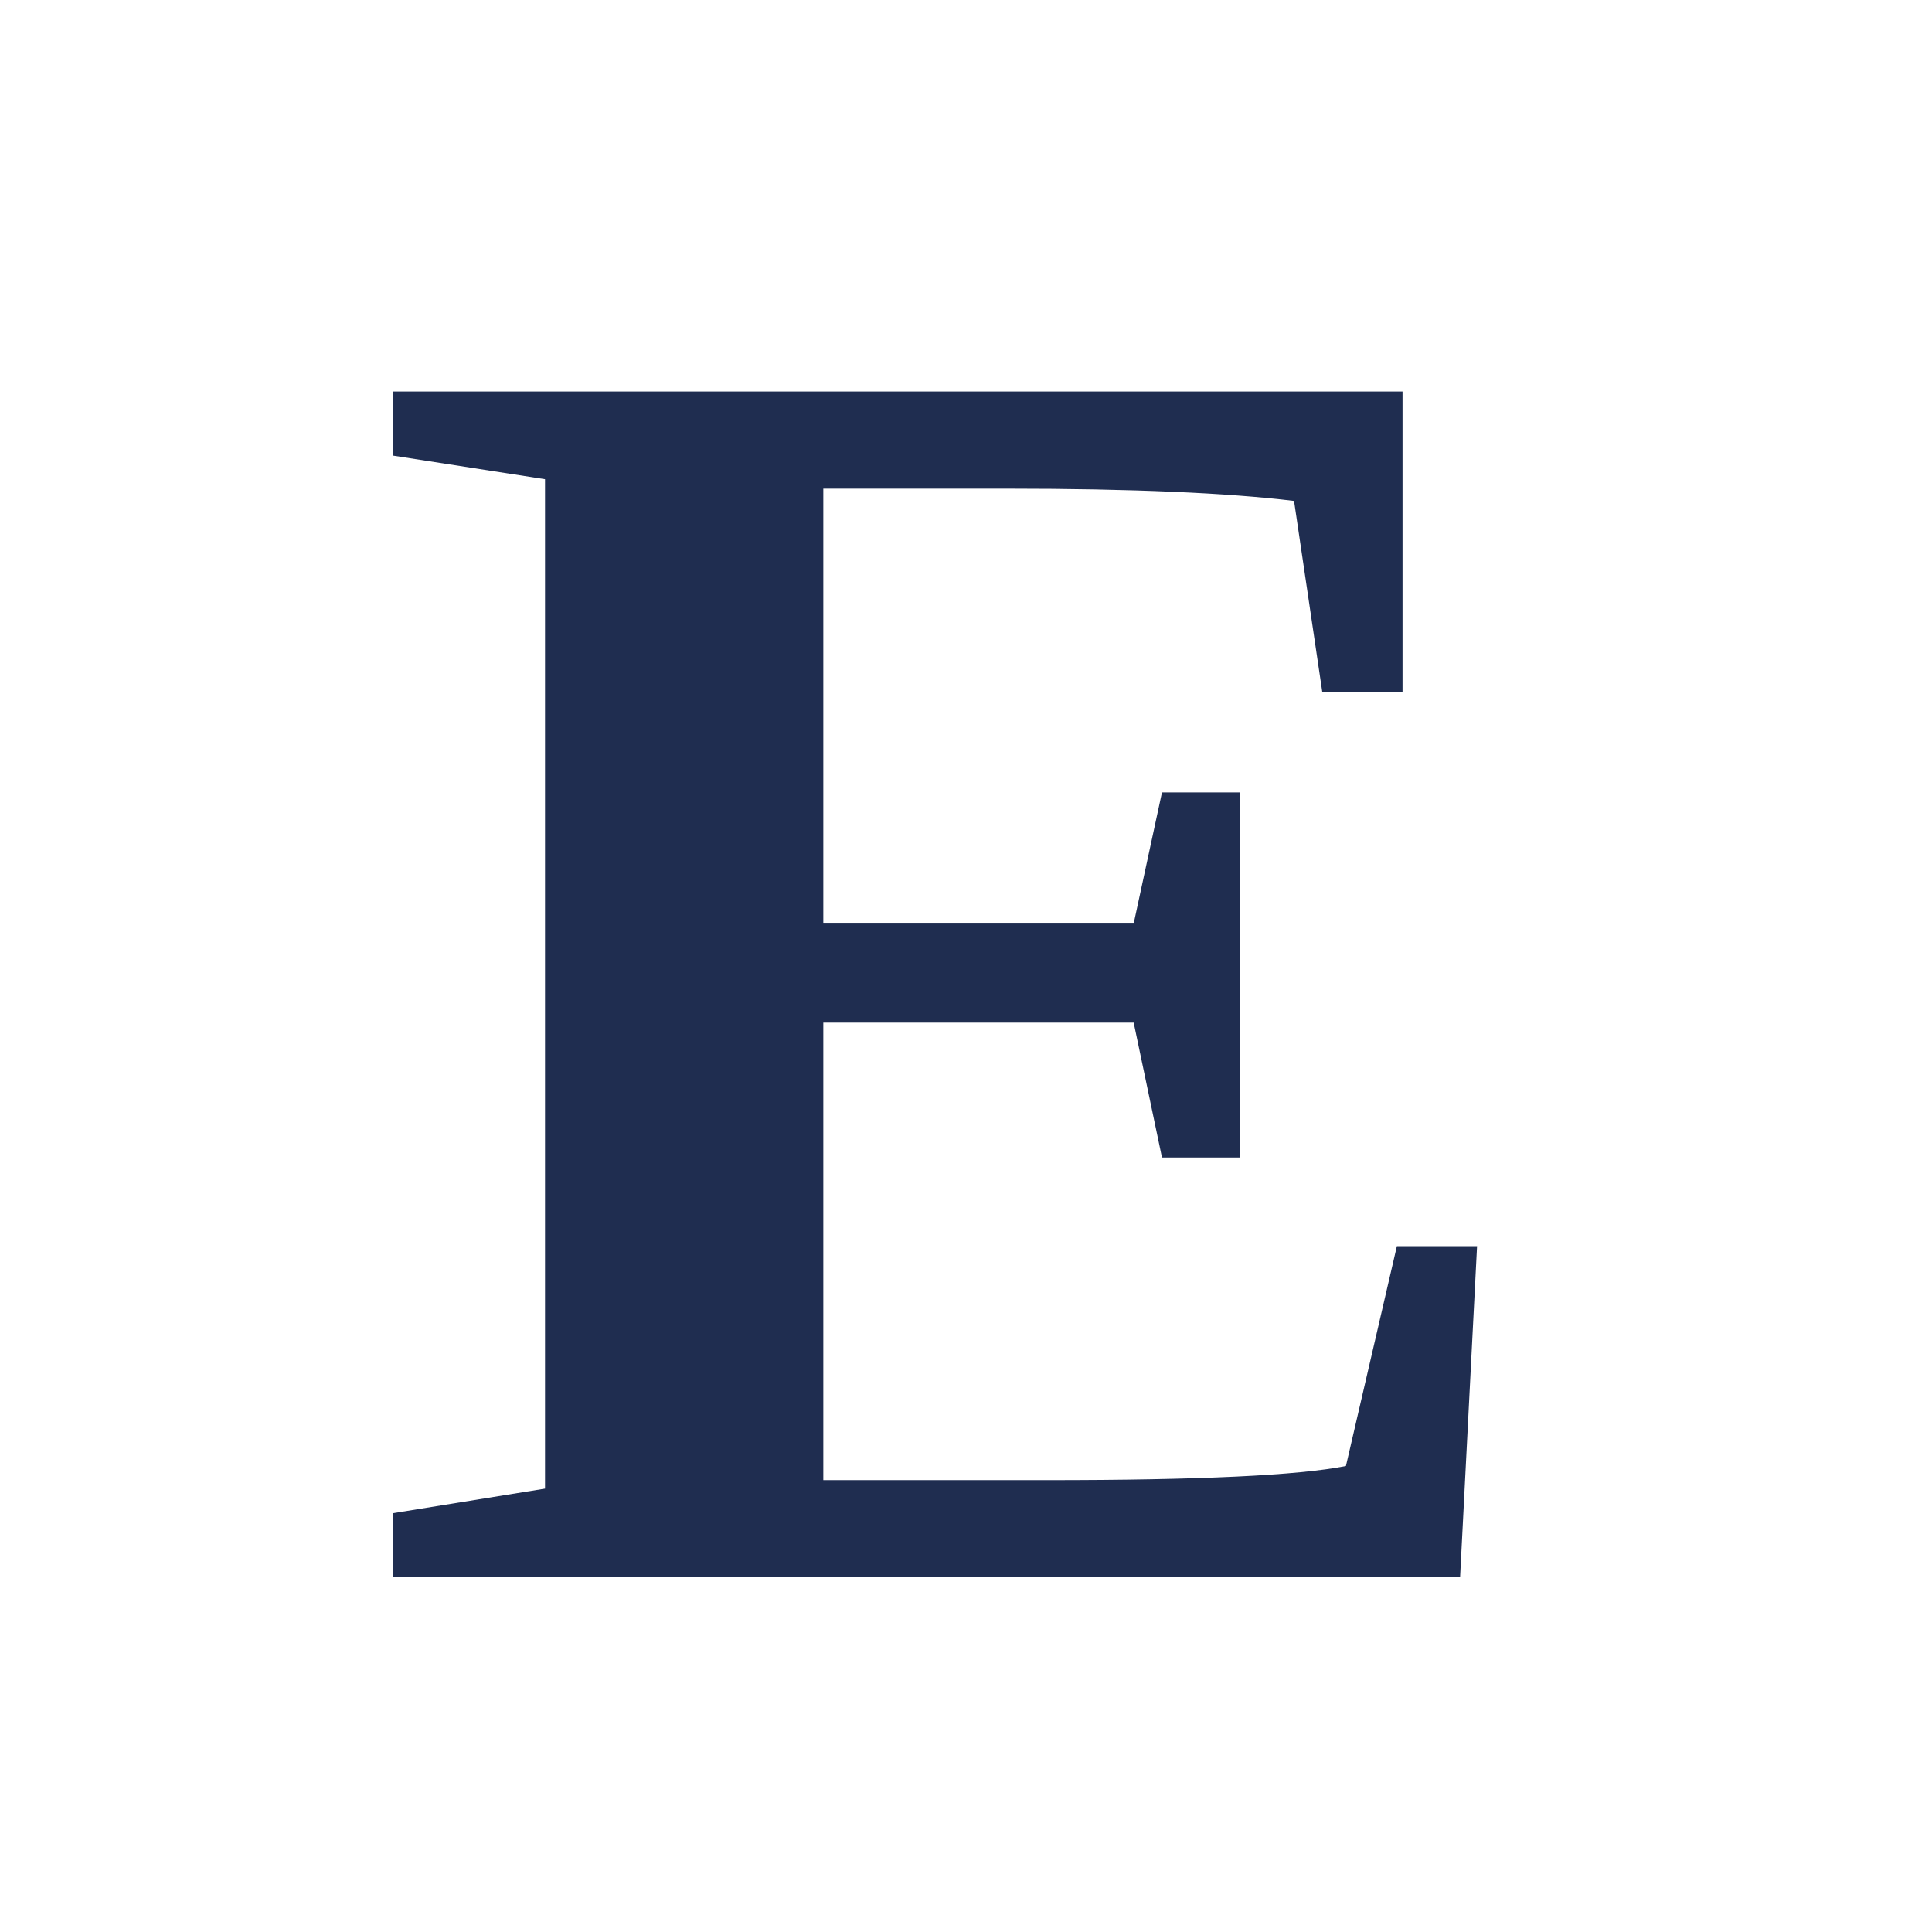
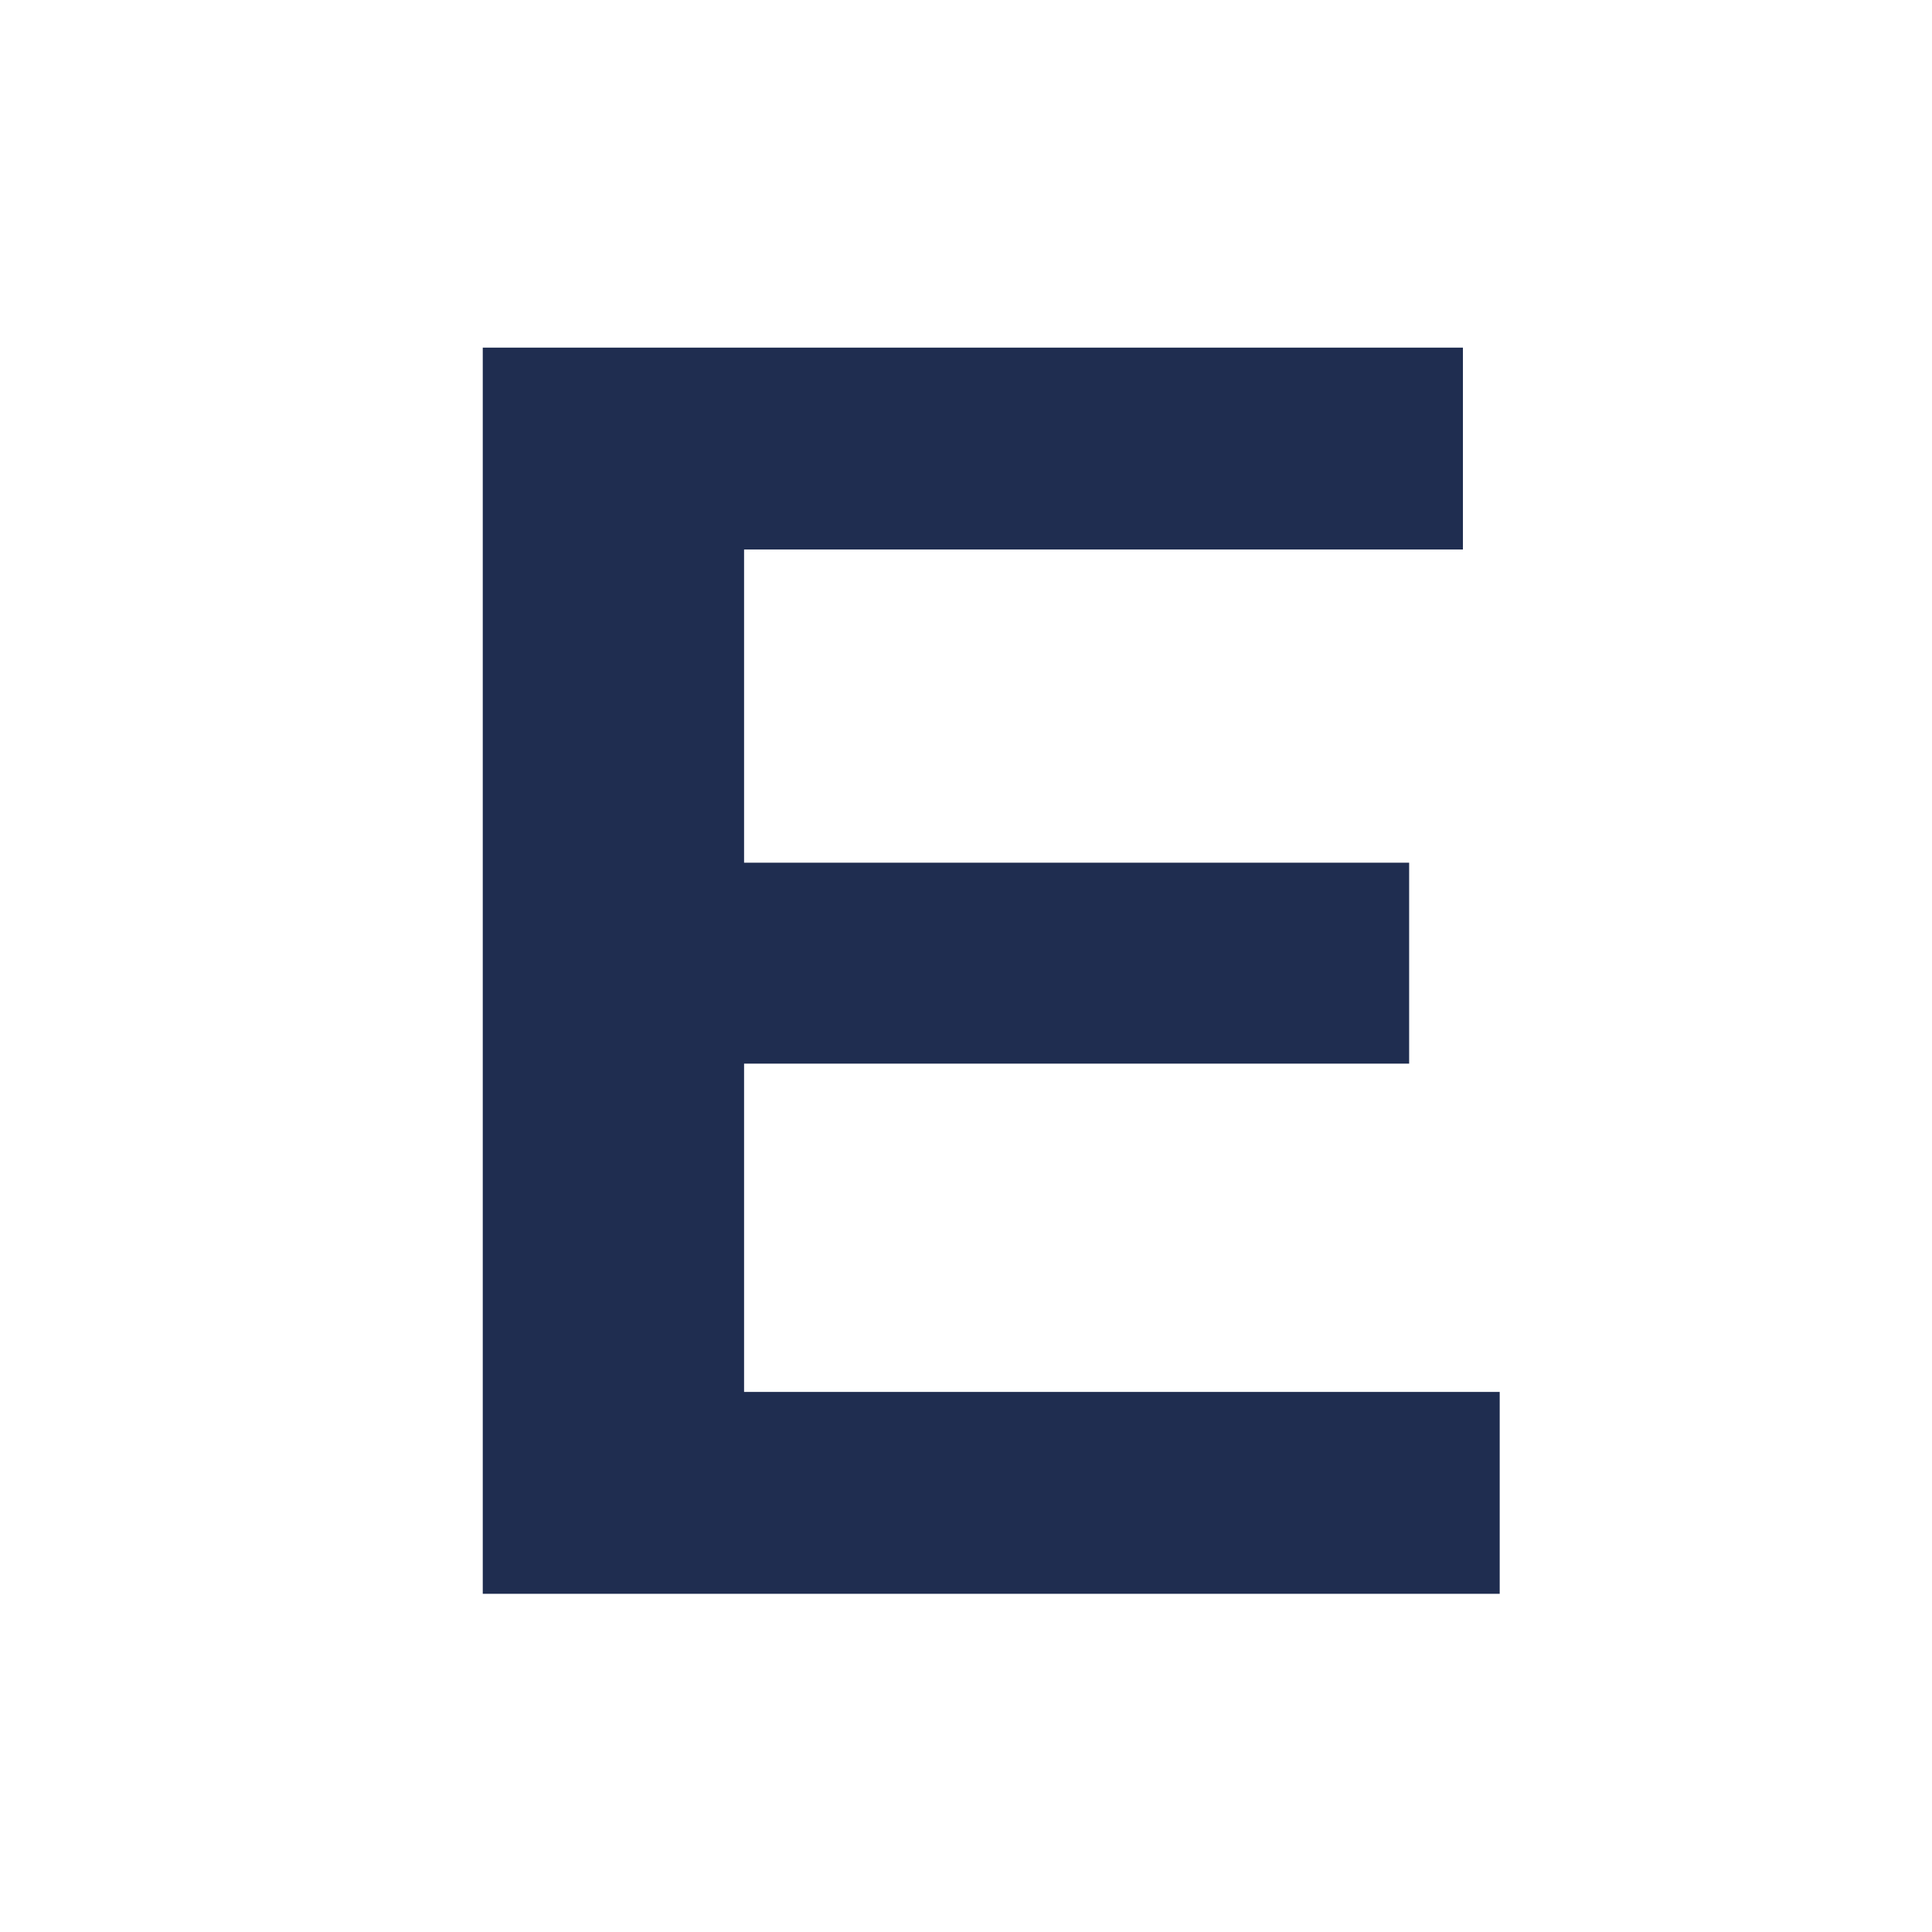
<svg xmlns="http://www.w3.org/2000/svg" viewBox="0 0 32 32" role="img" aria-label="Everwood Construction monogram E">
-   <text x="16" y="16" text-anchor="middle" dominant-baseline="central" font-family="'Playfair Display', Georgia, 'Times New Roman', serif" font-weight="700" font-size="30" fill="#1F2D50">E</text>
+   <text x="16" y="16" text-anchor="middle" dominant-baseline="central" font-family="'Arimo', Arial, Helvetica, sans-serif" font-weight="700" font-size="30" fill="#1F2D50">E</text>
</svg>
